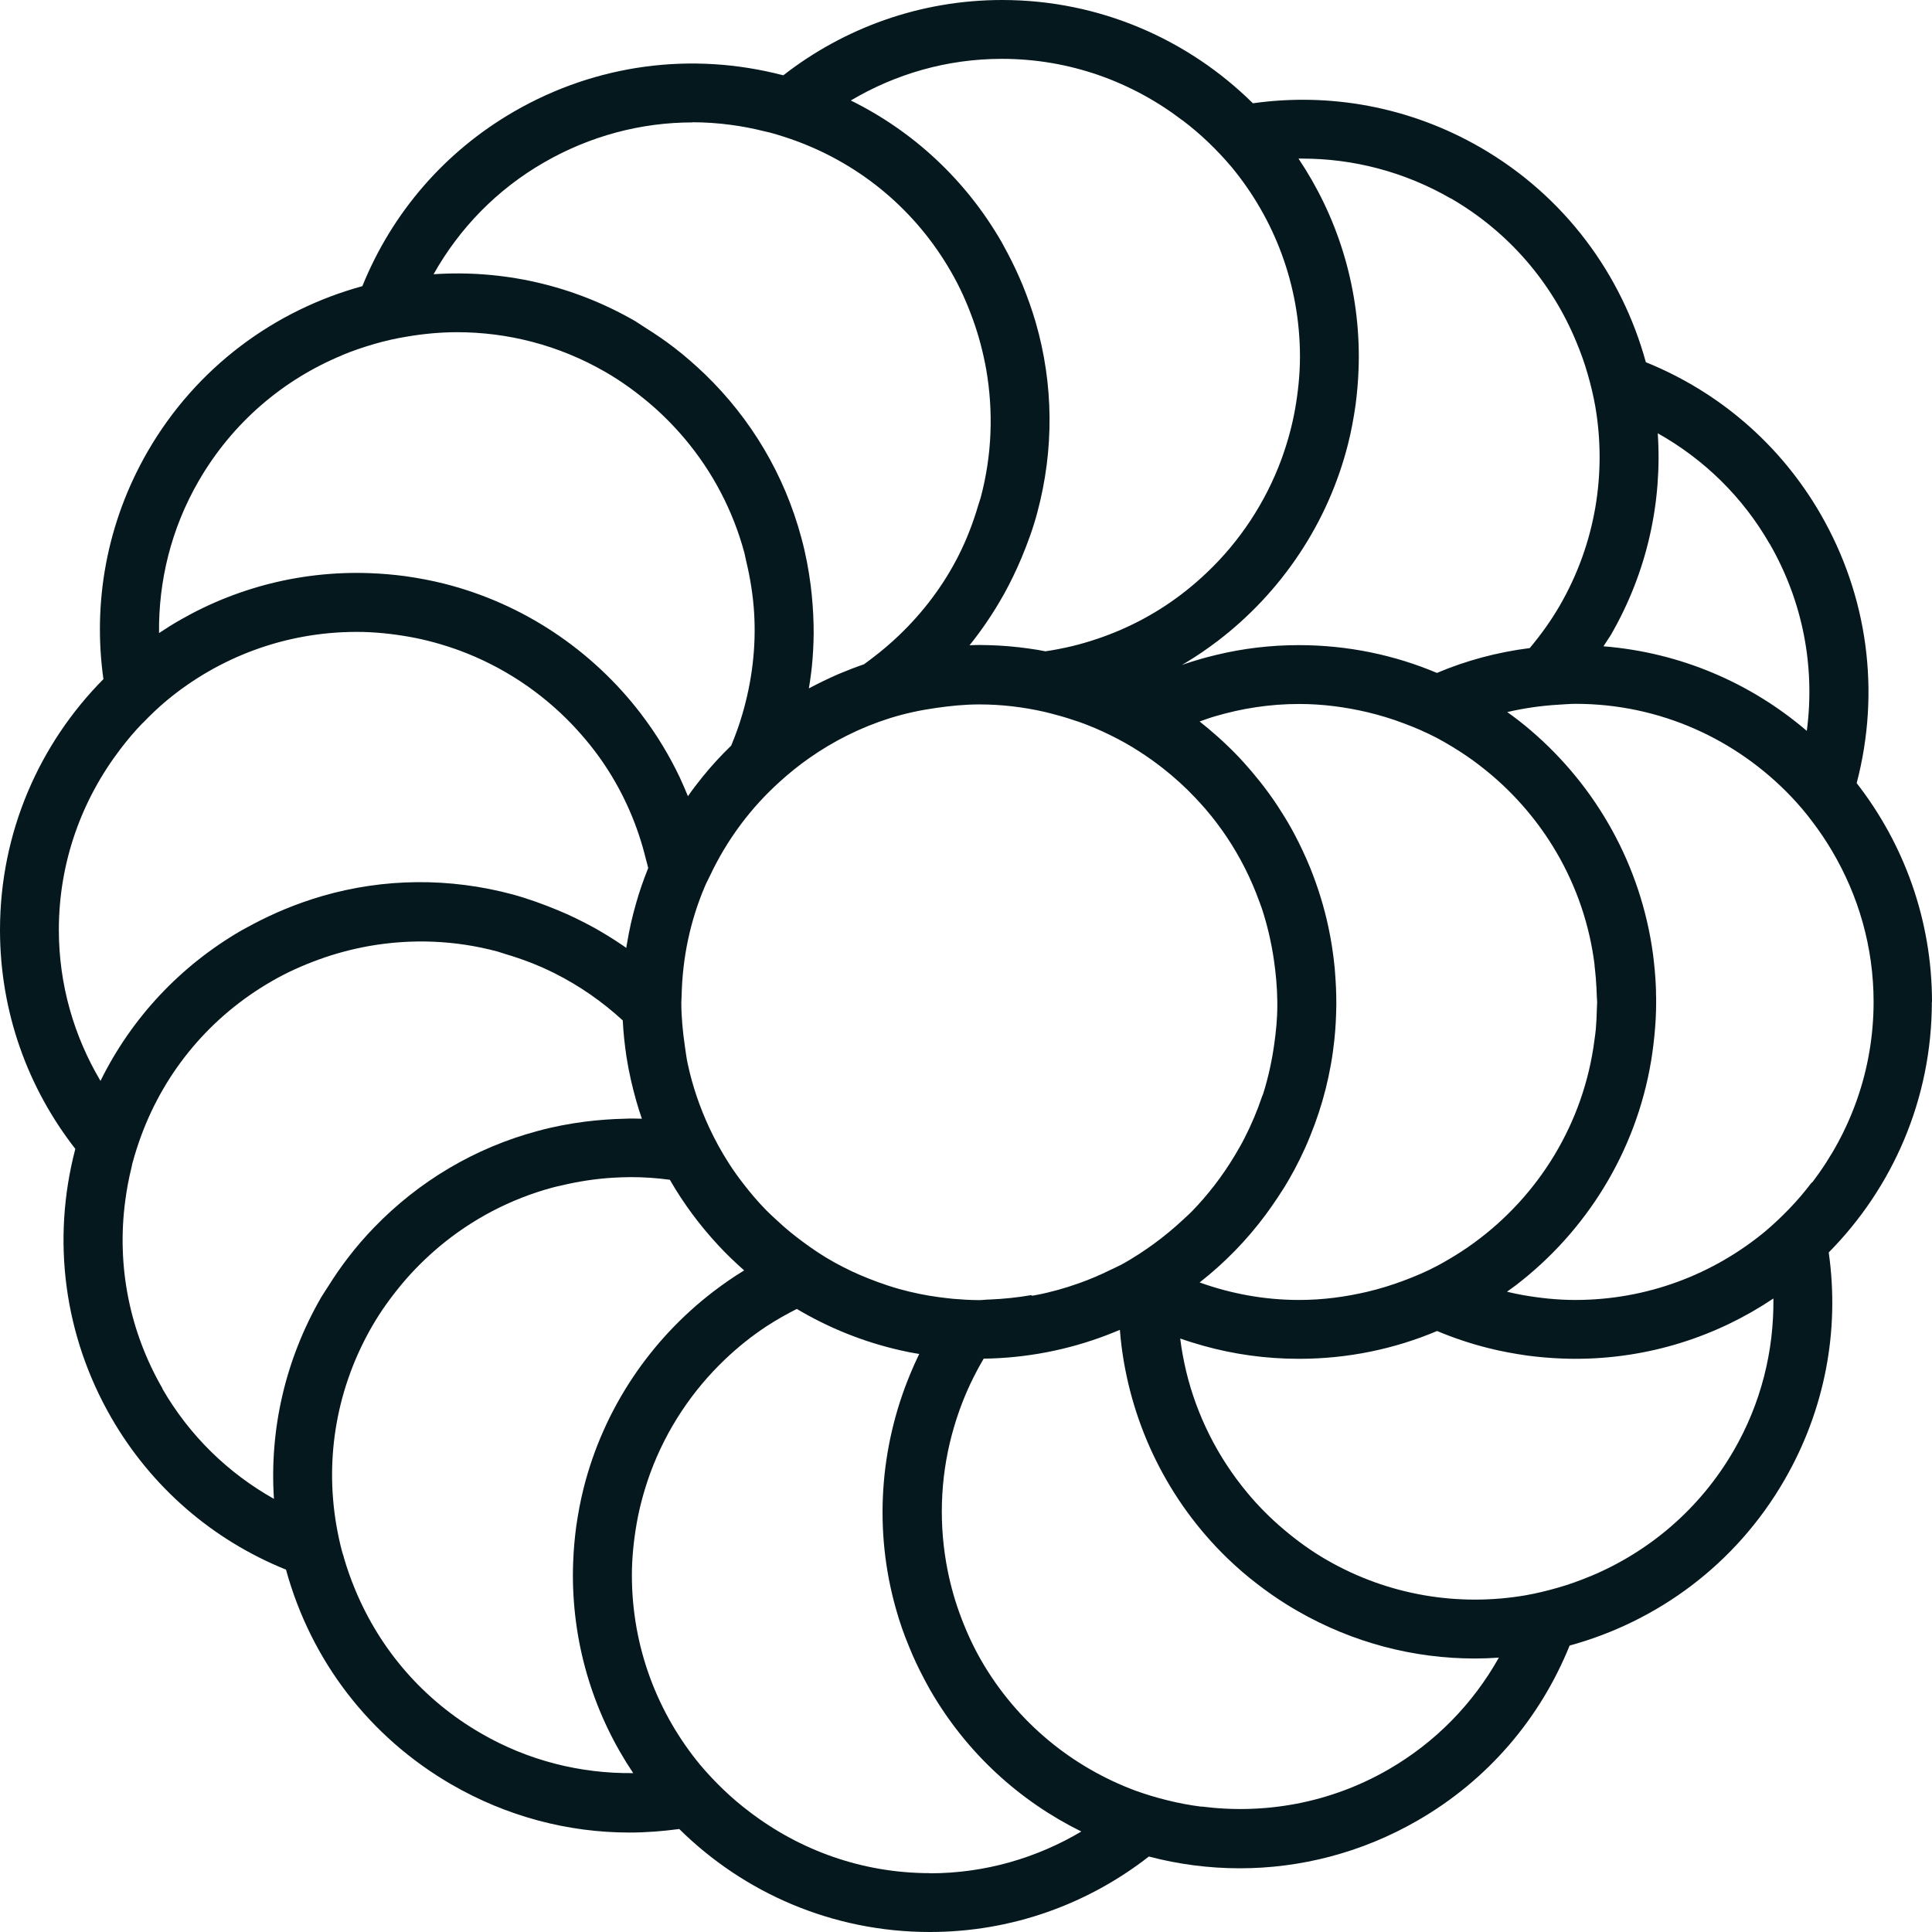
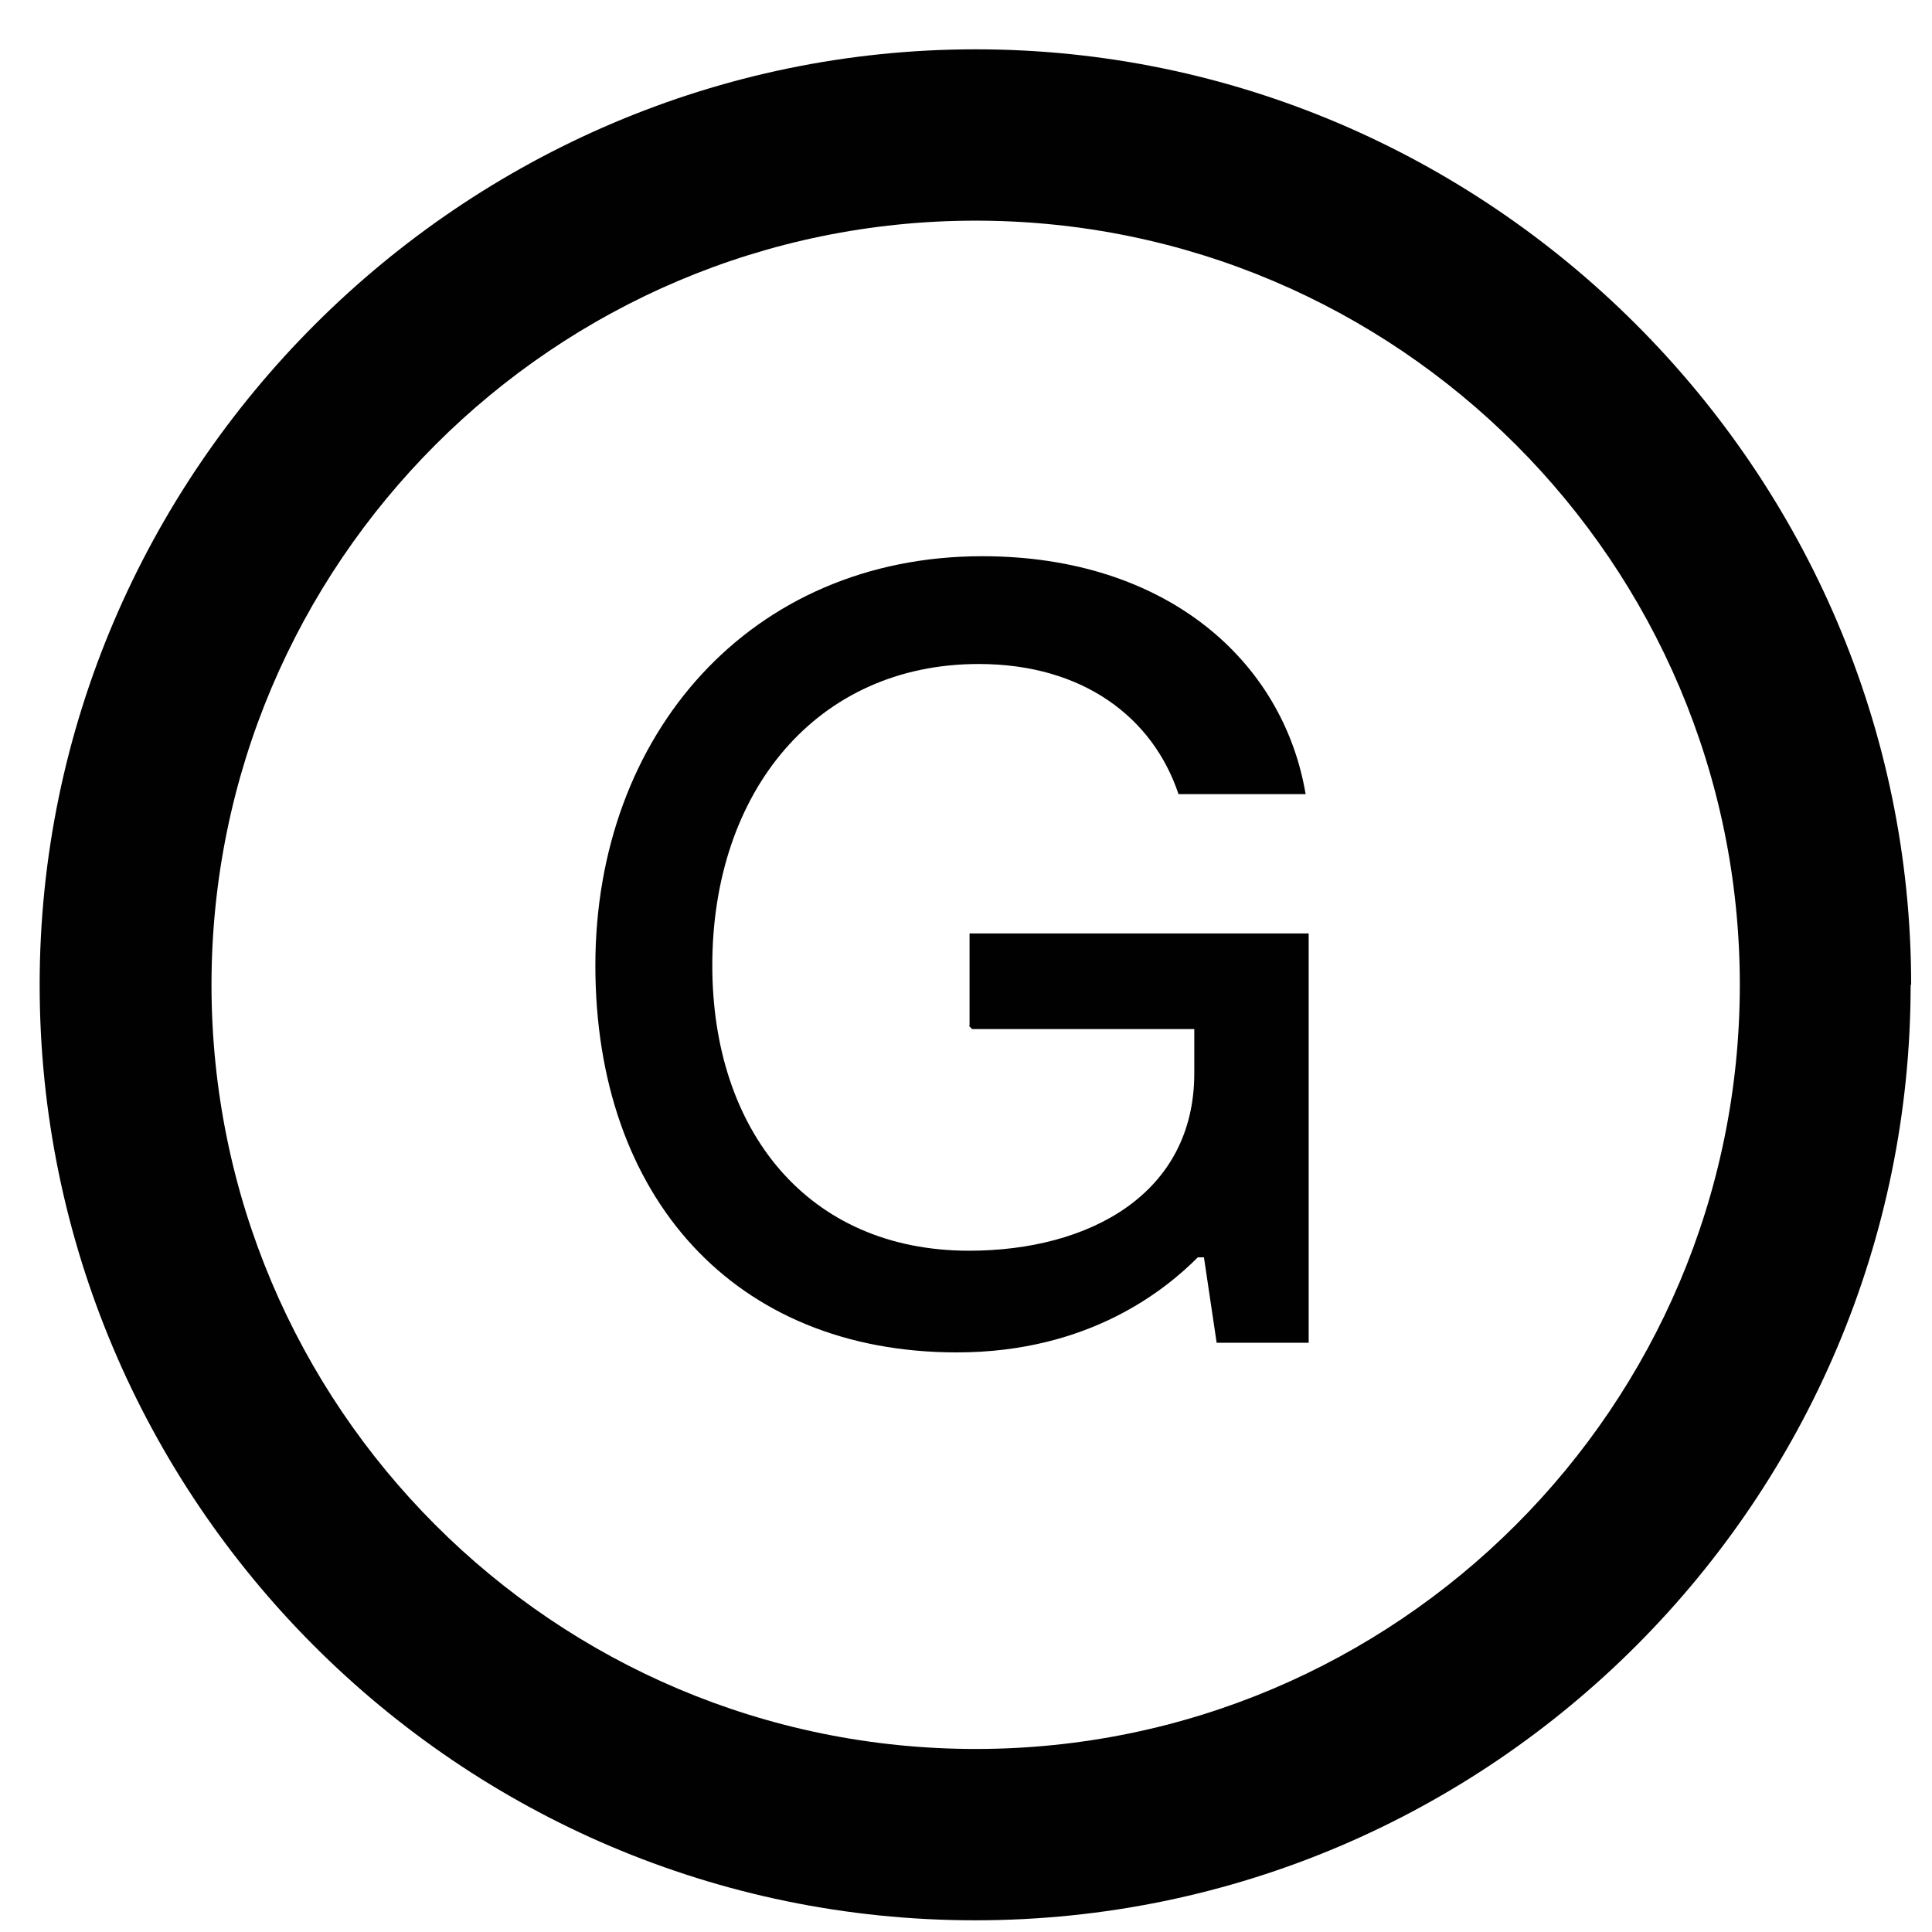
- <svg xmlns="http://www.w3.org/2000/svg" version="1.1" id="Calque_1" viewBox="0 0 131.32 131.32" width="131.32" height="131.32">
+ <svg xmlns="http://www.w3.org/2000/svg" version="1.1" id="Calque_1" viewBox="0 0 38 38" width="38" height="38">
  <defs>
    <style>
      .st0 {
-         fill: #05181e;
+         fill: #010101;
      }
    </style>
  </defs>
-   <path class="st0" d="M131.32,68.11c0-5.6-1.92-10.77-5.12-14.88,1.63-6.22.76-12.71-2.45-18.28-2.73-4.73-6.89-8.31-11.88-10.33-1.63-5.95-5.5-11.28-11.25-14.6-4.86-2.8-10.29-3.73-15.46-3-4.38-4.33-10.41-7.02-17.04-7.02-5.6,0-10.77,1.92-14.88,5.12-6.22-1.63-12.71-.76-18.28,2.45-4.73,2.73-8.31,6.89-10.33,11.88-5.95,1.63-11.28,5.5-14.6,11.25-2.8,4.86-3.73,10.29-3,15.46C2.68,50.55,0,56.57,0,63.21c0,5.6,1.91,10.77,5.12,14.88-1.63,6.22-.76,12.71,2.45,18.28,2.73,4.73,6.89,8.31,11.87,10.32,1.7,6.2,5.69,11.39,11.26,14.61,3.74,2.16,7.89,3.26,12.09,3.26,1.13,0,2.25-.09,3.38-.24,4.38,4.33,10.4,7,17.03,7,5.61,0,10.77-1.92,14.89-5.13,2.01.53,4.09.8,6.18.8,4.11,0,8.28-1.05,12.09-3.25,4.74-2.73,8.31-6.9,10.33-11.89,5.95-1.63,11.28-5.5,14.6-11.25,2.74-4.74,3.77-10.14,3.01-15.47,4.33-4.38,7.01-10.4,7.01-17.03ZM108.09,107.14c-.72.3-1.46.57-2.21.78-.73.21-1.47.39-2.22.52-4.49.76-9.26.03-13.5-2.42-1.04-.6-2-1.3-2.89-2.05-.92-.78-1.76-1.62-2.51-2.53-2.01-2.42-3.42-5.25-4.14-8.25-.17-.73-.31-1.47-.4-2.21.51.18,1.03.34,1.56.49,2.07.58,4.25.89,6.51.89,3.33,0,6.5-.67,9.39-1.89,1.12.47,2.28.86,3.48,1.16.87.22,1.75.38,2.65.51.77.1,1.55.17,2.35.2.3.01.6.02.91.02,4.98,0,9.61-1.51,13.47-4.1.04,3.59-.85,7.15-2.7,10.34-2.31,3.99-5.78,6.89-9.74,8.54ZM81.65,122.8c-.77-.1-1.54-.24-2.29-.43-.74-.18-1.47-.4-2.19-.66-4.26-1.59-8.02-4.6-10.47-8.84-.6-1.04-1.08-2.12-1.48-3.22-.41-1.13-.71-2.29-.91-3.45-.53-3.1-.34-6.25.54-9.22.34-1.15.77-2.26,1.31-3.34.22-.44.45-.87.7-1.29,2.93-.04,5.74-.6,8.34-1.59.31-.12.62-.24.92-.37.03.39.07.79.12,1.18.7,5.37,3.17,10.45,7.17,14.33.64.62,1.32,1.21,2.04,1.76.62.48,1.26.93,1.93,1.35.26.16.51.32.78.47,3.81,2.2,7.97,3.25,12.09,3.25.54,0,1.09-.02,1.63-.06-1.76,3.13-4.31,5.76-7.5,7.6-4,2.31-8.46,3.07-12.72,2.52ZM63.21,127.32c-4.62,0-8.87-1.57-12.28-4.18-.62-.47-1.21-.97-1.77-1.51-.55-.53-1.07-1.08-1.56-1.66-2.9-3.51-4.65-8-4.65-12.9,0-1.21.13-2.4.33-3.55.21-1.18.53-2.32.93-3.42,1.09-2.95,2.84-5.58,5.08-7.71.87-.83,1.81-1.58,2.81-2.24.66-.43,1.35-.82,2.06-1.18,2.15,1.28,4.52,2.24,7.03,2.81.42.1.85.18,1.29.25-.22.45-.42.9-.61,1.36-2.08,5-2.49,10.65-.96,16.01.24.86.54,1.71.89,2.55.29.72.62,1.42.99,2.12.14.27.29.54.44.81,2.49,4.31,6.11,7.56,10.27,9.61-3.02,1.79-6.53,2.84-10.29,2.84ZM11.04,94.37c-2.25-3.9-3.11-8.34-2.53-12.73.1-.77.24-1.53.43-2.29.03-.12.04-.24.08-.35.17-.63.37-1.24.59-1.84,1.64-4.41,4.72-8.08,8.85-10.46,1.03-.6,2.11-1.08,3.21-1.48,1.12-.41,2.27-.71,3.43-.92,2.87-.5,5.83-.4,8.73.38.18.05.35.12.53.17,1.16.34,2.27.77,3.33,1.3,1.69.85,3.25,1.93,4.64,3.21.04.83.13,1.65.25,2.46.16,1.03.39,2.03.67,3.02.12.41.24.81.38,1.2-.39-.01-.78-.02-1.17,0-.9.02-1.8.09-2.7.2-1.07.14-2.14.34-3.2.63-4.3,1.15-8.1,3.43-11.12,6.55-.63.65-1.22,1.33-1.77,2.05-.48.62-.92,1.26-1.34,1.93-.16.26-.34.51-.5.78-2.43,4.22-3.52,8.95-3.21,13.7-3.13-1.76-5.75-4.31-7.59-7.5ZM23.23,24.15c.72-.3,1.46-.55,2.21-.77.73-.21,1.47-.38,2.22-.5,1.12-.19,2.26-.3,3.41-.3,3.43,0,6.91.87,10.09,2.71,1.04.6,1.99,1.29,2.89,2.04.91.76,1.75,1.61,2.51,2.51,1.87,2.23,3.26,4.85,4.04,7.75.05.18.07.37.12.55.28,1.17.47,2.36.54,3.54.14,2.32-.15,4.64-.8,6.86-.21.73-.47,1.44-.76,2.14,0,0,0,0,0,0-.69.67-1.35,1.38-1.96,2.14-.34.42-.67.85-.98,1.3-.18-.44-.37-.88-.57-1.31-.34-.71-.71-1.4-1.12-2.08-.46-.77-.97-1.51-1.51-2.22-3.29-4.3-7.98-7.48-13.38-8.84-.87-.22-1.75-.38-2.65-.51-.77-.1-1.55-.17-2.35-.2-.3-.01-.6-.02-.91-.02-4.98,0-9.61,1.51-13.46,4.09-.04-3.51.81-7.08,2.69-10.33,2.31-4,5.78-6.91,9.75-8.55ZM47.05,8.31c.88,0,1.77.06,2.65.18.76.1,1.52.25,2.28.44.12.03.23.05.35.08.63.17,1.24.37,1.84.59,4.41,1.64,8.08,4.72,10.46,8.85.6,1.03,1.08,2.11,1.48,3.21.41,1.12.71,2.27.92,3.43.5,2.87.4,5.83-.37,8.73-.05.18-.12.35-.17.53-.34,1.16-.77,2.28-1.3,3.34-1.04,2.08-2.44,3.93-4.12,5.53-.55.52-1.13,1.02-1.74,1.48-.2.15-.39.3-.6.45-.58.2-1.15.42-1.72.66-.69.3-1.37.63-2.03.98.11-.66.2-1.33.25-2,.06-.78.09-1.56.07-2.34-.02-.9-.09-1.8-.2-2.69-.14-1.07-.34-2.14-.63-3.2-1.15-4.3-3.43-8.1-6.55-11.12-.65-.62-1.33-1.22-2.04-1.77-.62-.48-1.26-.92-1.93-1.34-.26-.16-.51-.34-.77-.5-4.31-2.49-9.08-3.5-13.71-3.19,1.76-3.13,4.31-5.76,7.51-7.6,3.12-1.8,6.59-2.72,10.1-2.72ZM80.38,8.18c.62.47,1.21.97,1.77,1.51.55.53,1.07,1.08,1.56,1.66,2.9,3.51,4.65,8,4.65,12.9,0,1.21-.13,2.4-.33,3.55-.21,1.18-.53,2.32-.93,3.42-1.09,2.95-2.84,5.59-5.08,7.71-.87.83-1.81,1.58-2.81,2.24-1.91,1.26-4.05,2.19-6.34,2.75-.59.14-1.2.26-1.81.35-.18-.03-.36-.07-.54-.1-.86-.14-1.74-.24-2.62-.29-.45-.02-.9-.04-1.35-.04-.22,0-.43.01-.65.02.4-.49.77-1,1.13-1.52.44-.64.85-1.31,1.23-1.99.43-.78.82-1.59,1.17-2.42.41-.99.79-2.01,1.07-3.07,1.16-4.31,1.11-8.76-.1-12.94-.25-.86-.55-1.7-.89-2.54-.3-.72-.63-1.43-1-2.13-.14-.27-.28-.53-.43-.8-2.43-4.21-5.99-7.52-10.25-9.62,3.02-1.79,6.52-2.83,10.27-2.83,4.62,0,8.86,1.57,12.27,4.18ZM98.61,13.48c3.99,2.31,6.89,5.78,8.53,9.75.3.72.57,1.46.78,2.21.21.73.39,1.47.52,2.22.76,4.49.03,9.26-2.42,13.5-.6,1.04-1.29,1.99-2.04,2.89-2.21.28-4.33.85-6.31,1.69-2.89-1.22-6.06-1.89-9.39-1.89-1.94,0-3.82.23-5.63.67-.71.17-1.41.37-2.09.6-.08.03-.15.05-.23.08.08-.05.16-.09.24-.14.77-.46,1.51-.97,2.22-1.51,4.3-3.29,7.48-7.98,8.84-13.38.22-.87.38-1.75.51-2.65.1-.77.17-1.55.2-2.35.01-.3.02-.6.02-.91,0-4.98-1.51-9.62-4.1-13.48.08,0,.16,0,.25,0,3.43,0,6.91.87,10.1,2.71ZM120.28,36.95c2.25,3.9,3.11,8.34,2.53,12.73-3.78-3.24-8.57-5.33-13.82-5.75.16-.26.34-.51.5-.77,2.49-4.31,3.5-9.08,3.19-13.71,3.13,1.76,5.76,4.31,7.6,7.51ZM108.38,65.61c.04.29.06.59.09.88.03.43.06.87.07,1.31,0,.1.02.2.02.3,0,.16-.02.31-.02.47-.01.46-.03.92-.07,1.38-.02.24-.06.48-.09.72-.72,5.66-3.78,10.59-8.18,13.8-.56.41-1.13.78-1.73,1.13-.26.15-.51.3-.78.44-.38.2-.77.39-1.17.56-.37.16-.74.31-1.12.45-.8.3-1.61.55-2.45.75-1.49.35-3.04.56-4.64.56-2.38,0-4.65-.43-6.77-1.19,1.7-1.33,3.21-2.88,4.5-4.62.27-.37.53-.74.79-1.13.16-.25.32-.49.48-.74.23-.38.46-.78.67-1.17.12-.23.24-.46.36-.7.25-.51.49-1.03.7-1.56.85-2.07,1.42-4.28,1.66-6.59.08-.76.12-1.54.13-2.32,0-.06,0-.11,0-.17,0-.02,0-.05,0-.07,0-.64-.03-1.28-.08-1.91-.01-.13-.02-.27-.03-.4-.09-.93-.23-1.84-.42-2.74-.3-1.42-.73-2.79-1.26-4.1-.32-.77-.67-1.53-1.06-2.26-.26-.49-.54-.97-.84-1.44-.1-.16-.2-.32-.3-.47-.38-.58-.79-1.14-1.22-1.68-.7-.88-1.45-1.72-2.27-2.49-.21-.2-.41-.39-.63-.58-.38-.34-.78-.67-1.18-.99.34-.12.69-.25,1.04-.35,1.82-.54,3.74-.84,5.73-.84,1.6,0,3.15.21,4.64.56.84.2,1.66.45,2.45.75.38.14.75.29,1.12.45.4.18.79.36,1.17.56.36.19.71.4,1.06.61.64.39,1.25.8,1.84,1.26,4.21,3.23,7.12,8.05,7.8,13.58ZM70.1,88.03c-.92.16-1.87.26-2.83.3-.24,0-.48.04-.72.04-.6,0-1.19-.04-1.78-.09-.32-.03-.63-.07-.94-.11-.92-.12-1.82-.31-2.69-.55-.5-.14-.99-.3-1.48-.48-.81-.3-1.61-.63-2.37-1.03-.21-.11-.41-.21-.62-.33-.74-.41-1.44-.88-2.11-1.38-.61-.45-1.2-.93-1.75-1.45-.24-.22-.48-.44-.71-.67-.57-.58-1.09-1.19-1.58-1.83-.35-.45-.68-.91-.98-1.38-.5-.78-.95-1.6-1.34-2.44-.63-1.36-1.13-2.8-1.45-4.3-.09-.4-.14-.82-.2-1.23-.14-.97-.24-1.96-.24-2.98,0-.14.02-.27.02-.4.05-2.62.59-5.12,1.55-7.4.11-.27.25-.53.38-.8,1.16-2.46,2.79-4.64,4.79-6.43.61-.55,1.24-1.06,1.91-1.53,1.67-1.18,3.52-2.11,5.51-2.74,1.02-.32,2.08-.55,3.15-.7.97-.14,1.95-.24,2.95-.24,1.51,0,2.98.18,4.4.5.26.06.52.13.78.2.54.14,1.07.31,1.6.49.73.26,1.44.56,2.12.9.68.33,1.34.7,1.97,1.11.55.35,1.08.73,1.59,1.13.78.61,1.52,1.28,2.2,2,.24.25.47.51.7.77,1.05,1.22,1.95,2.57,2.68,4.01.38.75.71,1.52,1,2.32.05.14.1.27.15.41.37,1.12.64,2.27.82,3.47.14.95.23,1.91.24,2.89,0,.02,0,.04,0,.07s0,.04,0,.07c0,.05,0,.1,0,.15,0,.89-.09,1.76-.21,2.61-.16,1.15-.41,2.28-.75,3.36-.03.08-.06.15-.09.23-.32.94-.7,1.85-1.15,2.73-.21.42-.44.82-.68,1.22-.43.72-.9,1.41-1.41,2.07-.47.6-.96,1.18-1.49,1.72-.19.2-.4.38-.6.57-.64.6-1.32,1.16-2.03,1.68-.32.23-.64.45-.96.66-.41.26-.82.52-1.25.75-.19.1-.39.18-.58.28-.05.02-.1.05-.15.07-.69.34-1.39.64-2.12.9-.02,0-.04.02-.06.02-.93.33-1.89.6-2.89.79-.09.02-.18.03-.27.04ZM9.69,49.16c.53-.55,1.08-1.08,1.67-1.57,3.51-2.9,8-4.64,12.89-4.64,1.21,0,2.4.13,3.55.33,1.18.21,2.32.53,3.42.93,2.95,1.09,5.58,2.84,7.71,5.08.82.87,1.58,1.8,2.24,2.81,1.26,1.91,2.19,4.05,2.74,6.33.05.19.11.38.15.57-.32.8-.61,1.62-.84,2.45-.25.87-.45,1.76-.6,2.67-.02.1-.04.2-.05.31-.08-.05-.15-.11-.23-.16-.64-.44-1.31-.85-1.99-1.23-.79-.43-1.6-.83-2.43-1.17-.99-.41-2-.78-3.06-1.07-4.31-1.16-8.76-1.11-12.94.1-.86.25-1.71.55-2.54.89-.72.3-1.43.63-2.13,1-.27.14-.53.28-.8.43-4.21,2.43-7.52,5.99-9.62,10.25-1.79-3.02-2.83-6.52-2.83-10.27,0-4.62,1.57-8.86,4.18-12.28.47-.62.97-1.21,1.51-1.77ZM23.38,105.87c-.03-.12-.08-.23-.11-.34-.17-.62-.3-1.25-.41-1.88-.79-4.64.05-9.37,2.43-13.5.6-1.04,1.29-1.99,2.04-2.89.76-.91,1.61-1.75,2.51-2.51,2.23-1.87,4.85-3.26,7.75-4.04.19-.05.38-.09.56-.13,1.17-.28,2.35-.46,3.53-.53.4-.02.79-.04,1.19-.04.89,0,1.78.06,2.66.18.92,1.6,2.02,3.08,3.27,4.43.56.61,1.16,1.18,1.78,1.73-.72.44-1.41.92-2.08,1.43-4.3,3.29-7.47,7.97-8.83,13.37-.22.87-.38,1.75-.51,2.65-.1.77-.17,1.55-.2,2.34-.01.3-.02.6-.02.91,0,4.98,1.51,9.61,4.1,13.47-3.59.04-7.15-.85-10.34-2.7-3.9-2.25-6.85-5.66-8.55-9.75-.3-.72-.56-1.45-.78-2.21ZM123.14,80.38c-.47.62-.97,1.21-1.51,1.77-.53.55-1.08,1.07-1.66,1.56-3.51,2.9-8,4.65-12.9,4.65-1.21,0-2.4-.13-3.55-.33-.37-.07-.73-.14-1.09-.23.19-.14.39-.28.58-.42,4.8-3.67,8.19-9.08,9.22-15.28.12-.74.21-1.49.27-2.25.01-.2.03-.39.04-.59.02-.39.03-.77.03-1.16,0-.19,0-.38-.01-.56,0-.16,0-.32-.01-.48-.03-.73-.1-1.45-.19-2.17-.81-6.08-3.87-11.45-8.32-15.25-.51-.44-1.04-.85-1.59-1.24,1.12-.26,2.28-.43,3.46-.5.39-.02.78-.06,1.18-.06,5.77,0,10.96,2.43,14.66,6.31.52.55,1.01,1.12,1.46,1.73.47.62.91,1.27,1.31,1.95,1.79,3.02,2.83,6.52,2.83,10.27,0,4.62-1.57,8.87-4.18,12.28Z" />
+   <path class="st0" d="M37.59,19.37C37.59,9.26,29.29.97,19.19.97S.78,9.26.78,19.37s8.23,18.4,18.4,18.4,18.4-8.3,18.4-18.4ZM19.19,34.4c-8.3,0-15.03-6.74-15.03-15.03s6.74-15.03,15.03-15.03,15.03,6.74,15.03,15.03-6.74,15.03-15.03,15.03Z" />
+   <path class="st0" d="M19.06,20.18l.06.06h4.37v.87c0,2.37-2.06,3.49-4.43,3.49-3.18,0-5.05-2.37-5.05-5.61,0-3.43,2.06-5.93,5.24-5.93,2.06,0,3.43,1.06,3.93,2.56h2.5c-.44-2.62-2.74-4.68-6.36-4.68-4.55,0-7.61,3.49-7.61,8.05s2.74,7.61,7.11,7.61c2.62,0,4.12-1.25,4.74-1.87h.12l.25,1.68h1.81v-8.05h-6.67v1.81Z" />
</svg>
